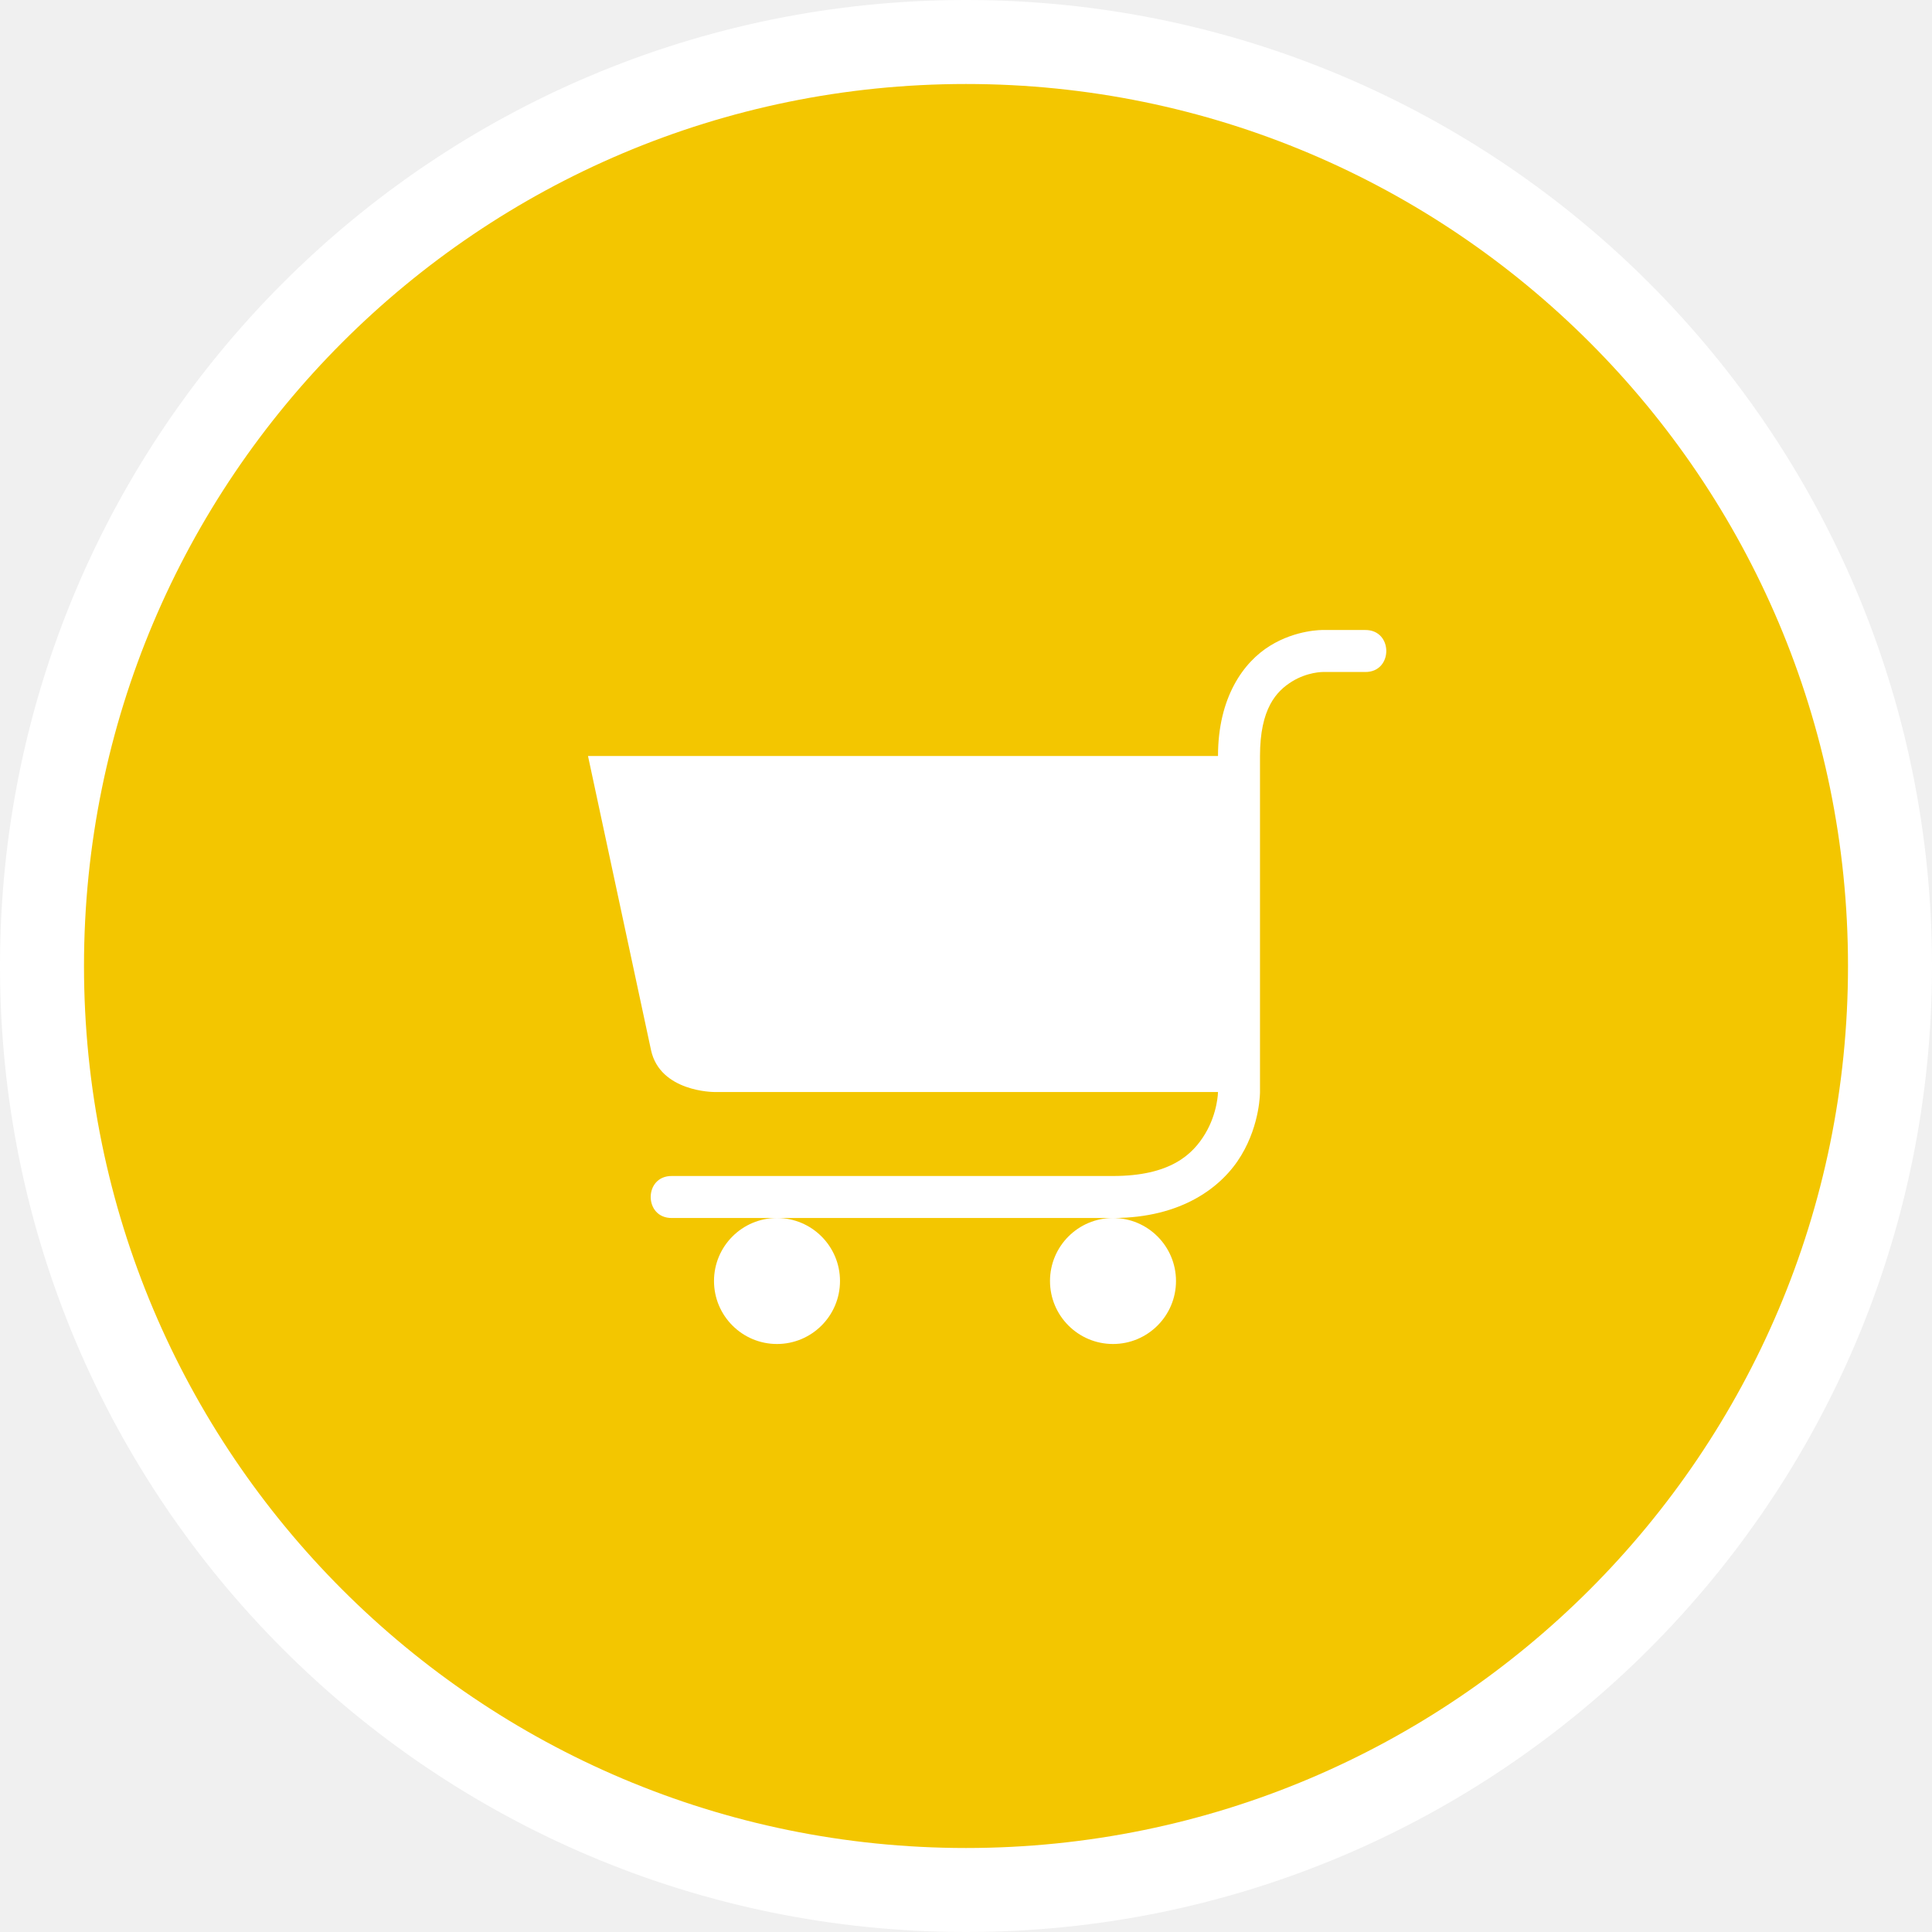
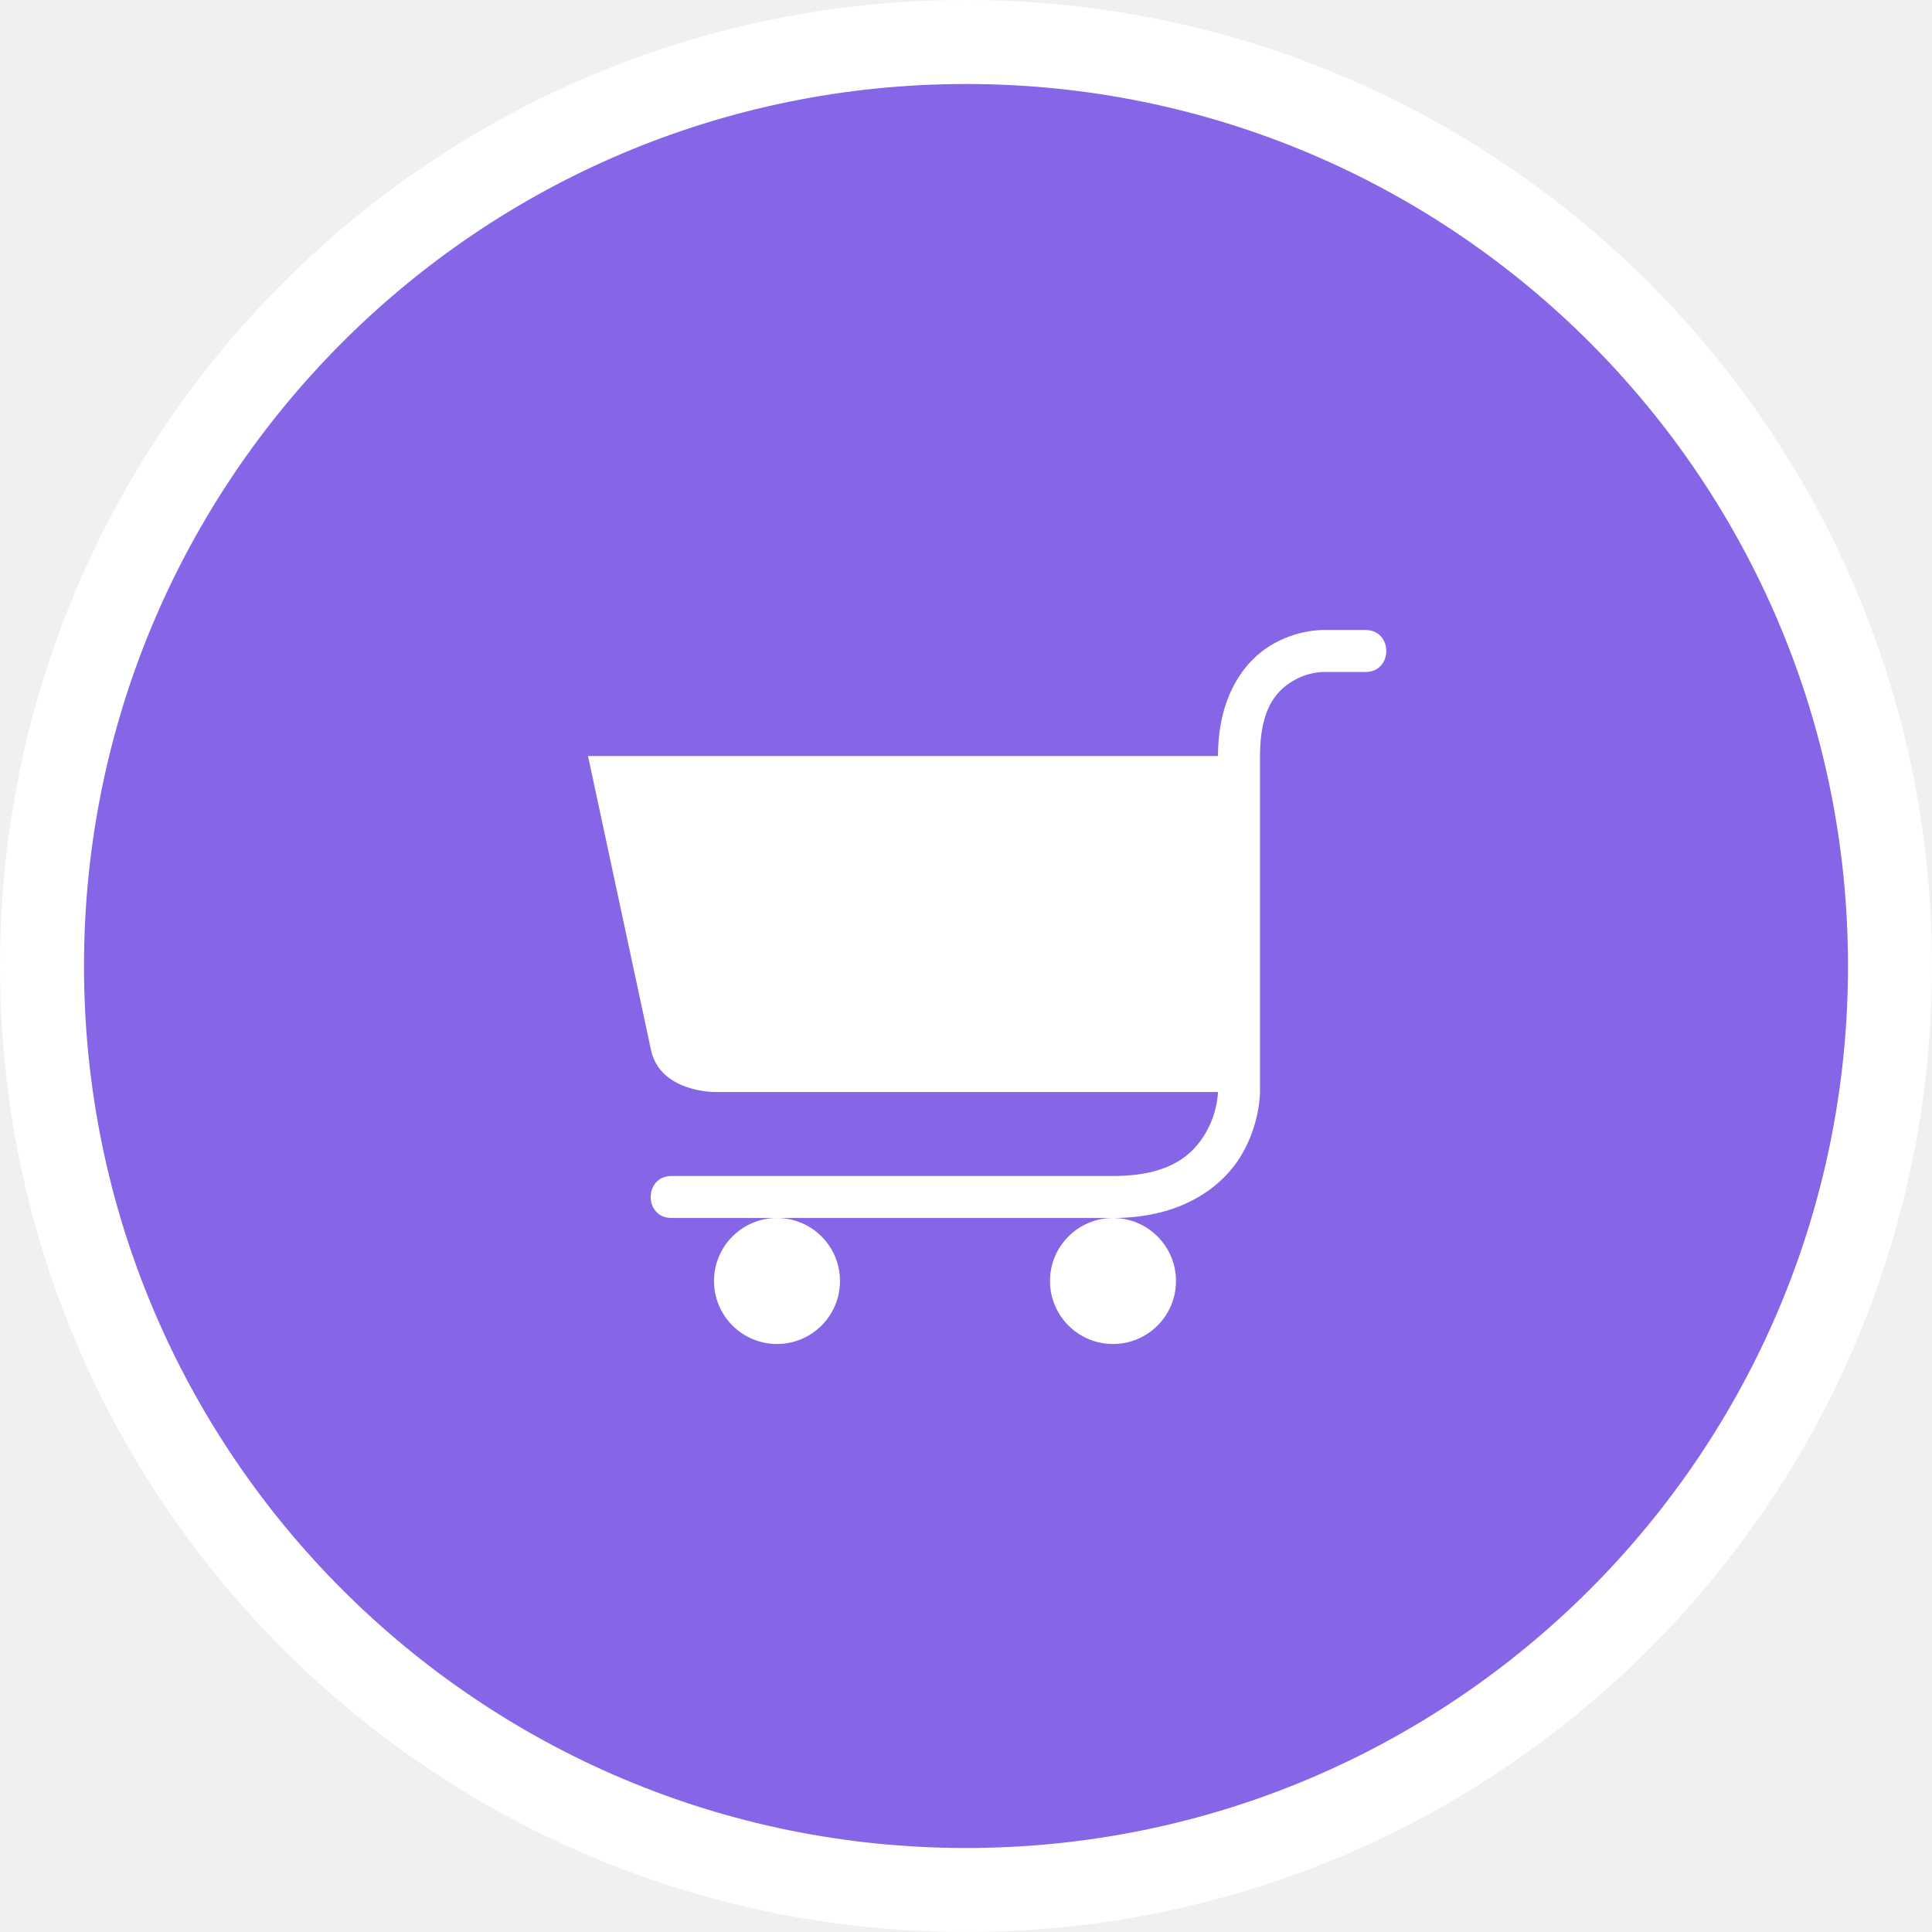
<svg xmlns="http://www.w3.org/2000/svg" viewBox="0 0 23 23" height="23" width="23">
  <rect fill="none" x="0" y="0" width="23" height="23" />
  <rect x="1" y="1" rx="10.5" ry="10.5" width="21" height="21" stroke="#ffffff" style="stroke-linejoin:round;stroke-miterlimit:4;" fill="#ffffff" stroke-width="2" />
-   <rect x="1" y="1" width="21" height="21" rx="10.5" ry="10.5" fill="#F3C600" />
+   <rect x="1" y="1" width="21" height="21" rx="10.5" ry="10.5" fill="#8665E7" />
  <path fill="#ffffff" transform="translate(6 6)" d="M9.75,1.5C9.746,1.5,9.432,1.494,9.119,1.688C8.804,1.882,8.5,2.301,8.5,3H8.254H1l0.75,3.5  C1.857,7,2.5,7,2.5,7h6c0,0-0.003,0.247-0.152,0.496S7.931,8,7.25,8H2C1.662,7.995,1.662,8.505,2,8.5h1.25h4  c0.819,0,1.302-0.37,1.527-0.746C9.003,7.378,9,7,9,7V3c0-0.567,0.196-0.772,0.381-0.887  C9.566,1.999,9.746,2,9.746,2C9.747,2,9.749,2,9.75,2h0.5c0.338,0.005,0.338-0.505,0-0.5H9.754H9.75z M7.25,8.5  C6.836,8.5,6.5,8.836,6.5,9.25S6.836,10,7.25,10S8,9.664,8,9.25S7.664,8.5,7.25,8.5z M3.25,8.5C2.836,8.5,2.5,8.836,2.5,9.25  S2.836,10,3.25,10S4,9.664,4,9.25S3.664,8.5,3.25,8.5z" />
</svg>
